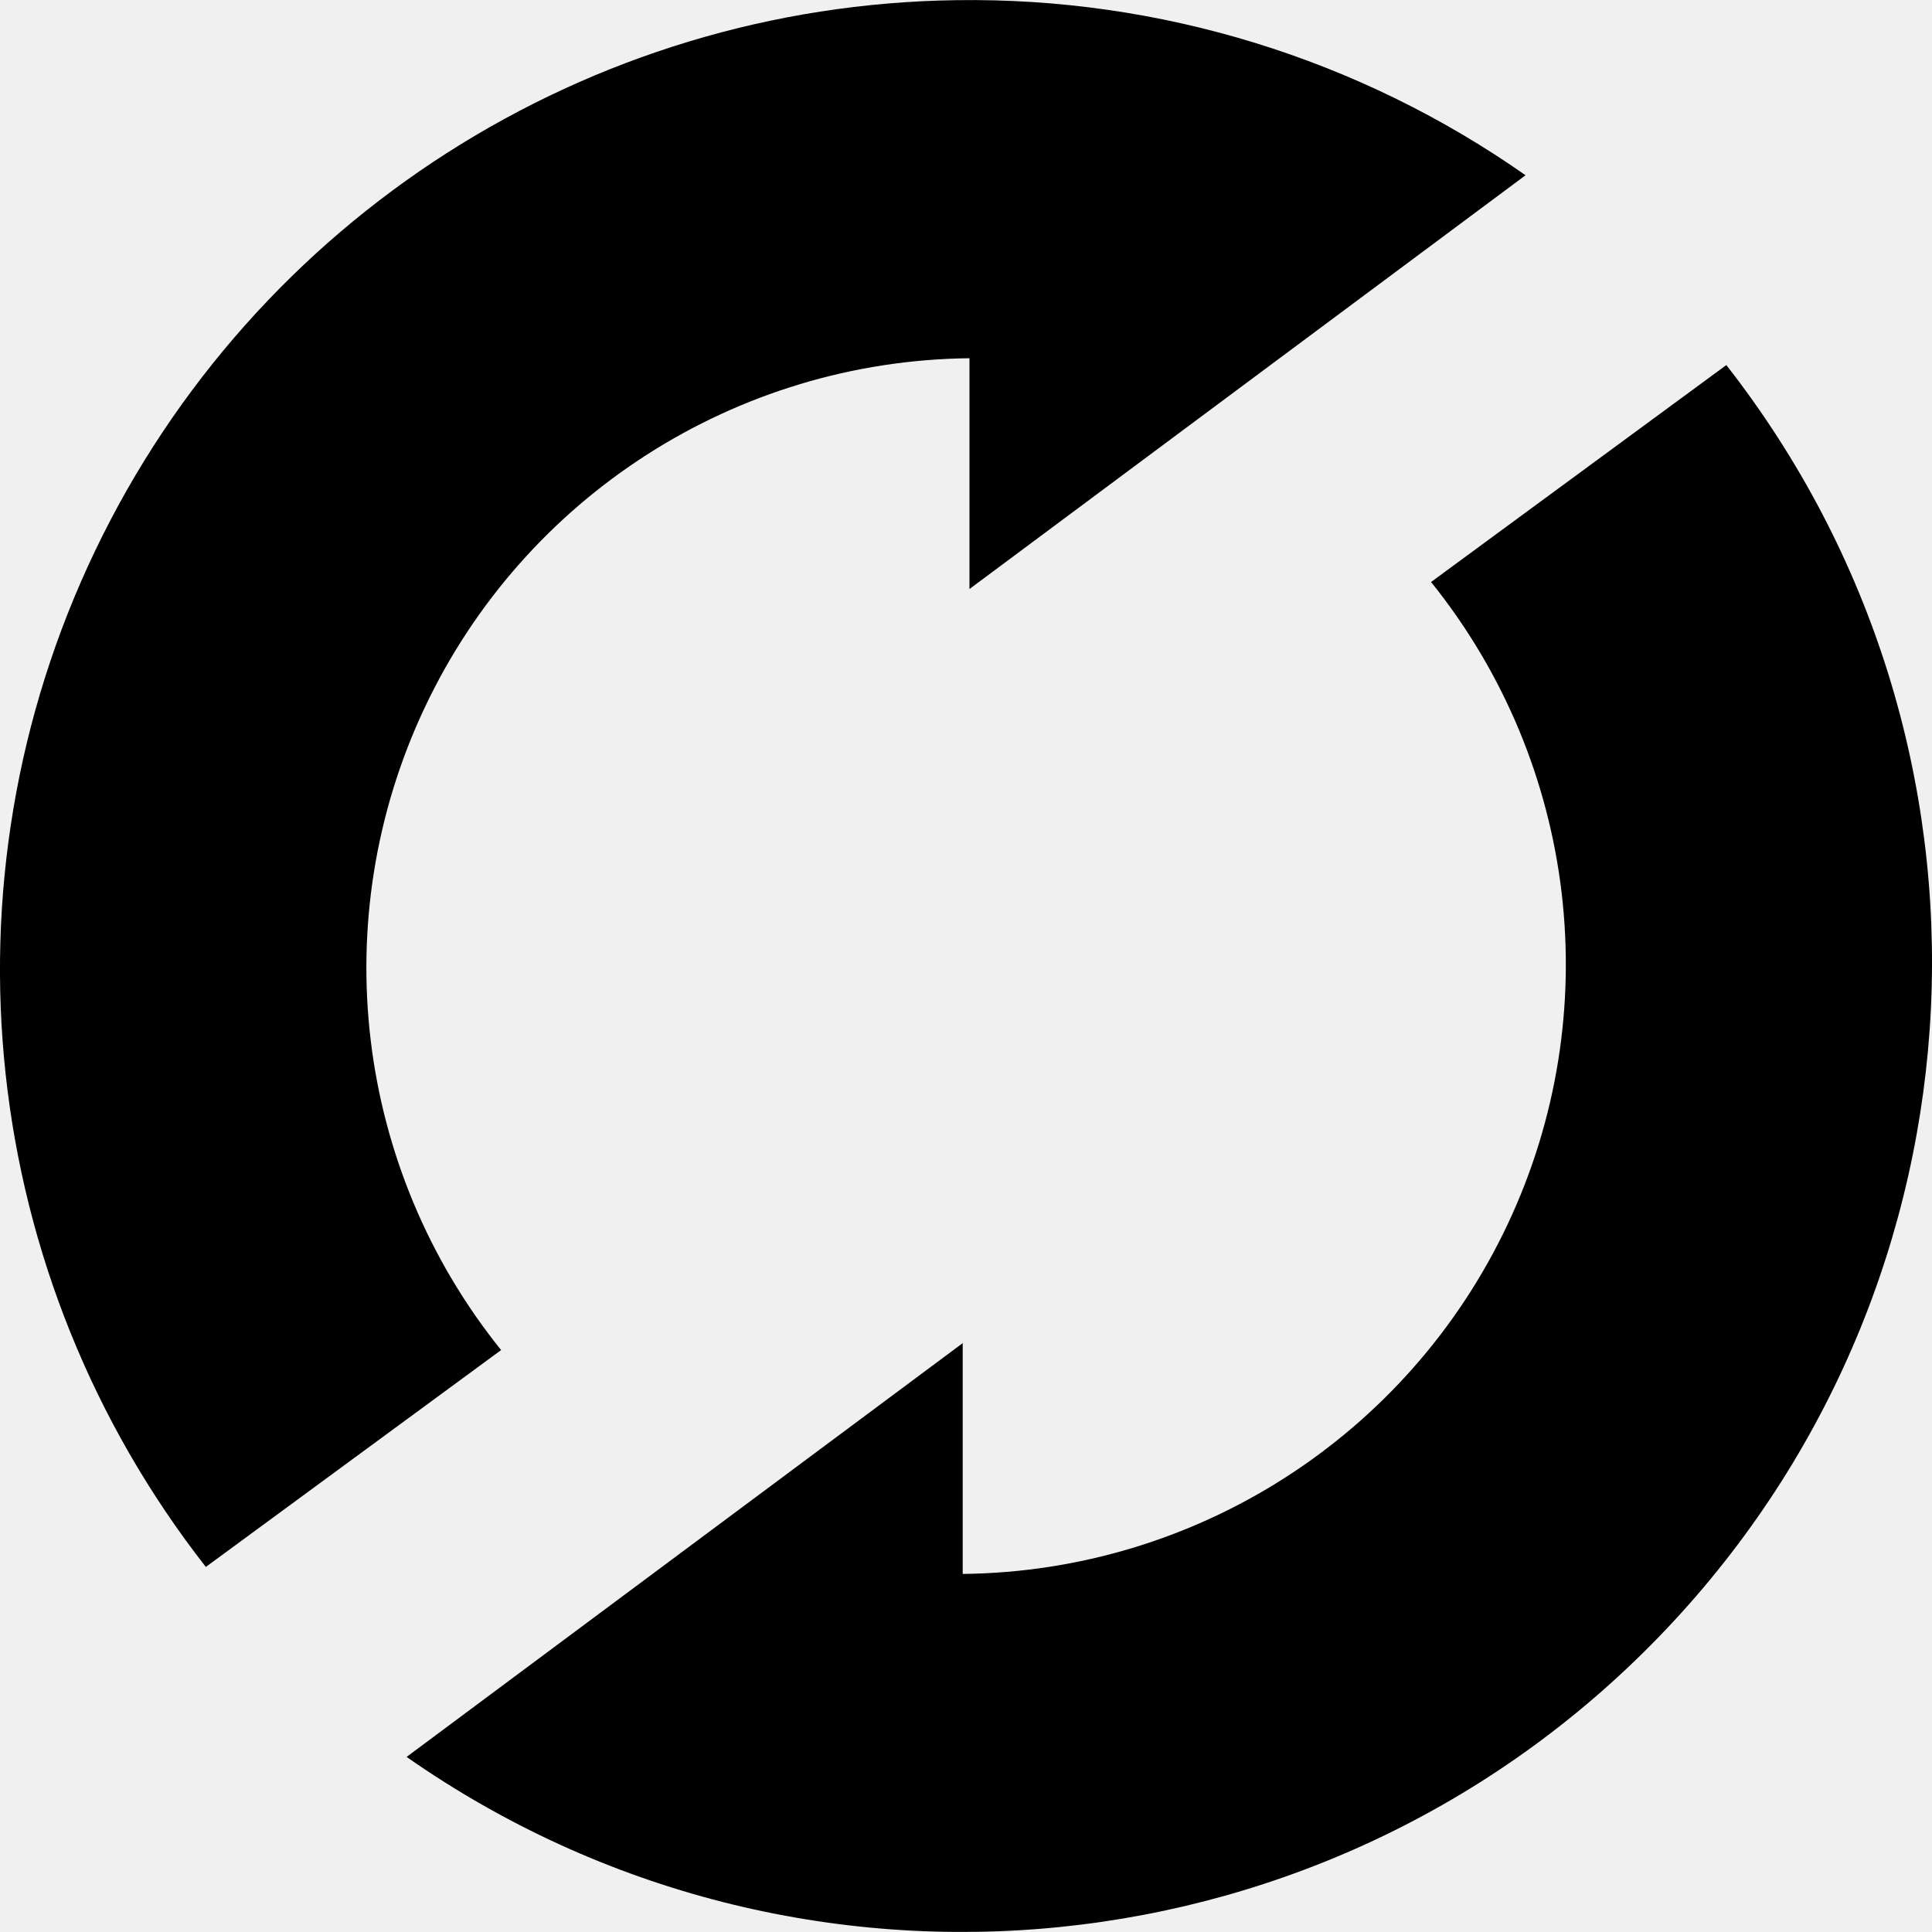
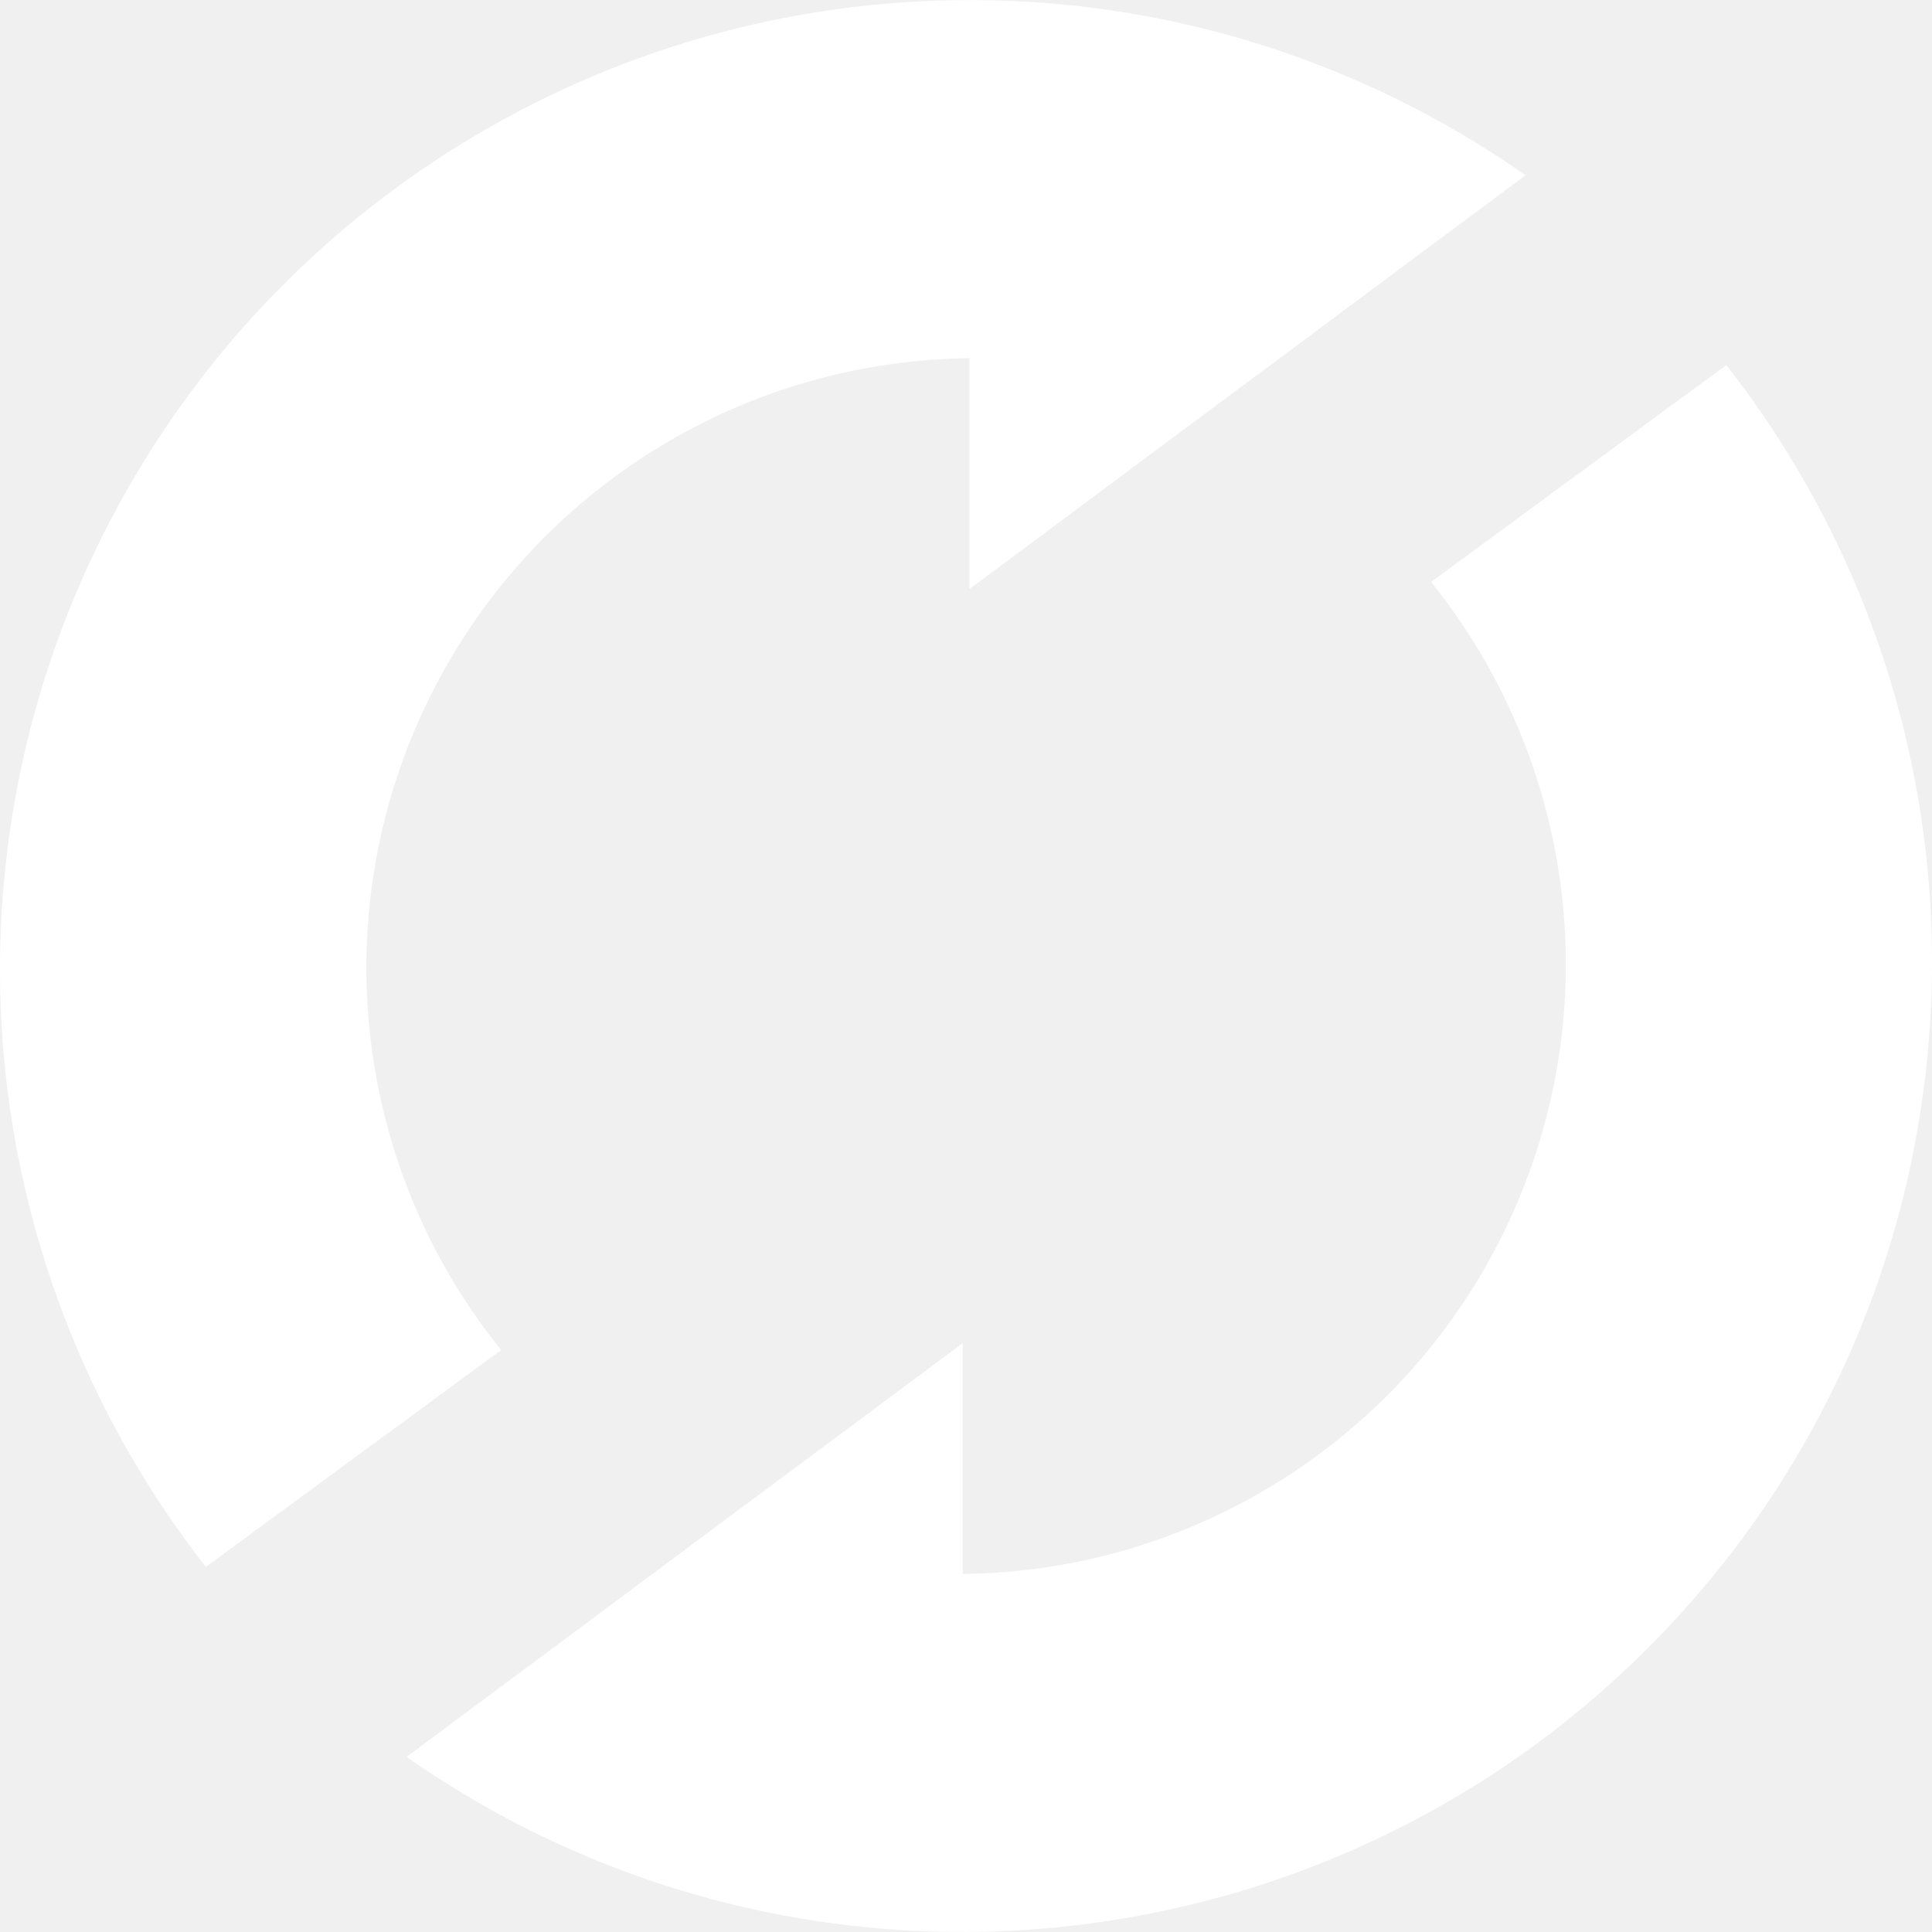
<svg xmlns="http://www.w3.org/2000/svg" role="img" viewBox="0 0 24 24">
-   <path d="M11.883.002a12.044 12.044 0 0 0-9.326 19.463l3.668-2.694A7.573 7.573 0 0 1 12.043 4.45v2.867l6.908-5.14A12.012 12.012 0 0 0 11.883.002zm9.562 4.533L17.777 7.23a7.573 7.573 0 0 1-5.818 12.322v-2.867l-6.908 5.14a12.046 12.046 0 0 0 16.394-17.29z" />
+   <path d="M11.883.002a12.044 12.044 0 0 0-9.326 19.463l3.668-2.694A7.573 7.573 0 0 1 12.043 4.45v2.867l6.908-5.14A12.012 12.012 0 0 0 11.883.002zm9.562 4.533L17.777 7.23a7.573 7.573 0 0 1-5.818 12.322v-2.867l-6.908 5.14a12.046 12.046 0 0 0 16.394-17.29z" fill="#ffffff" />
</svg>
